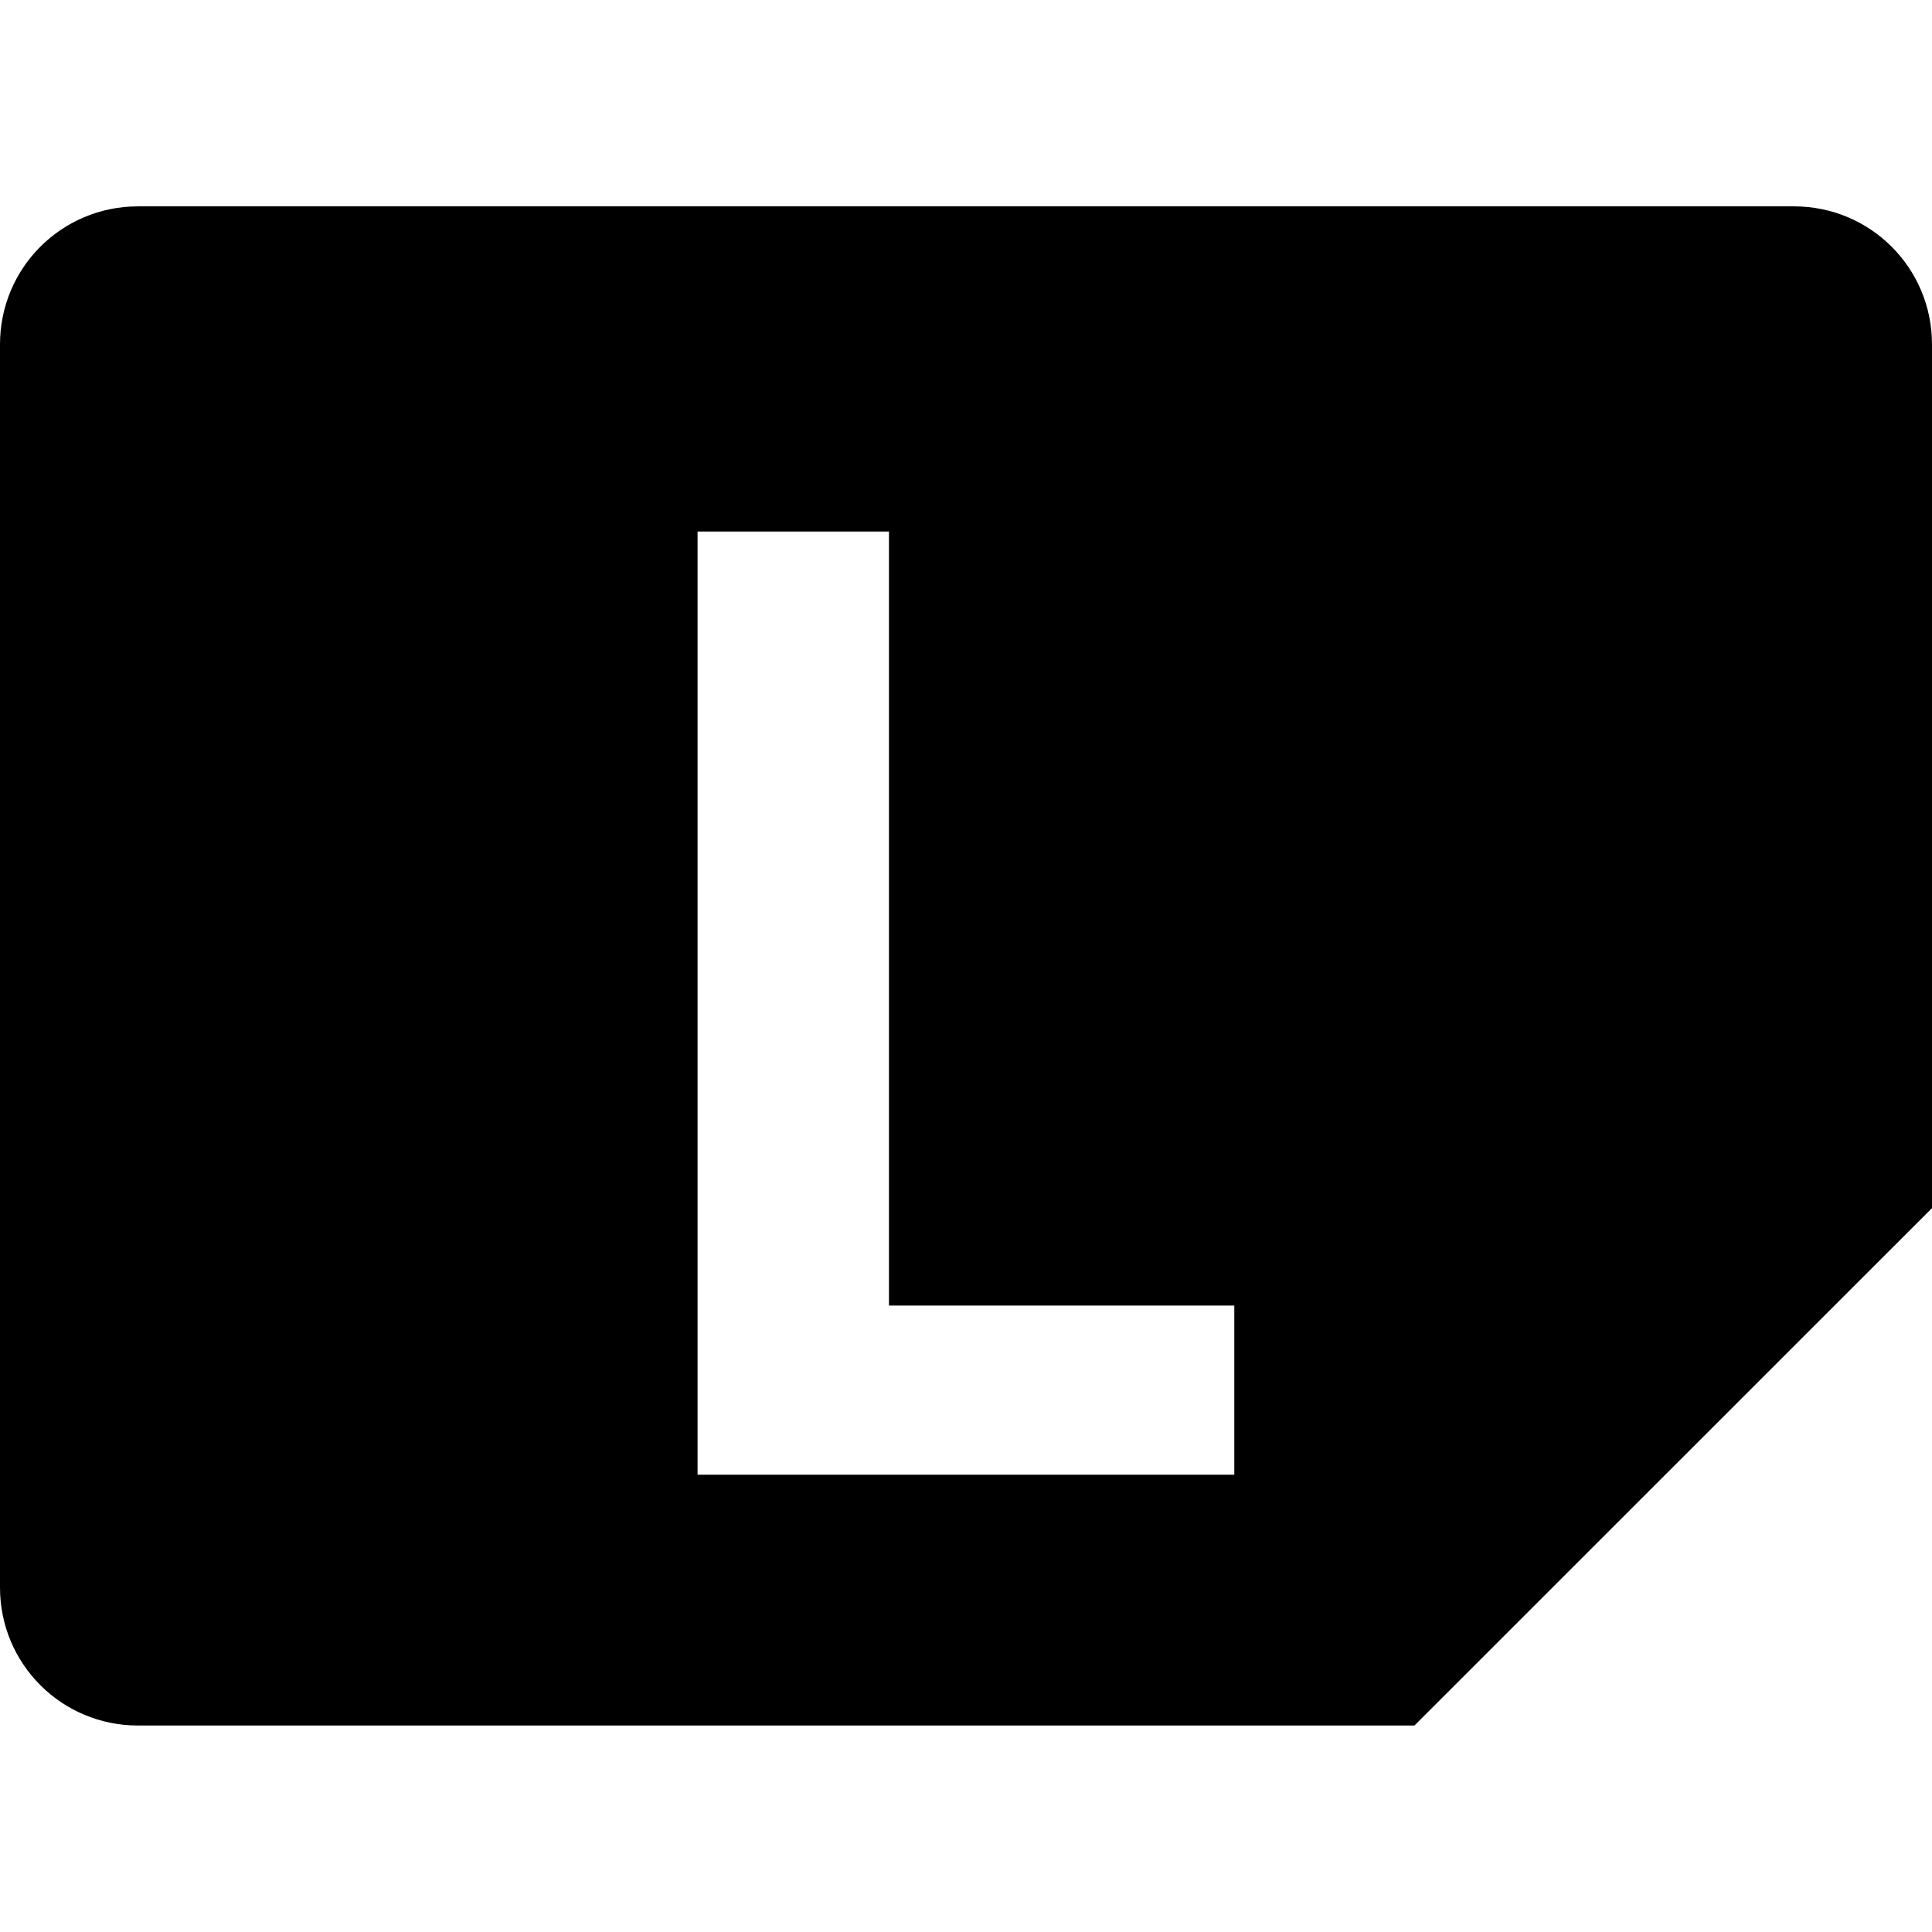
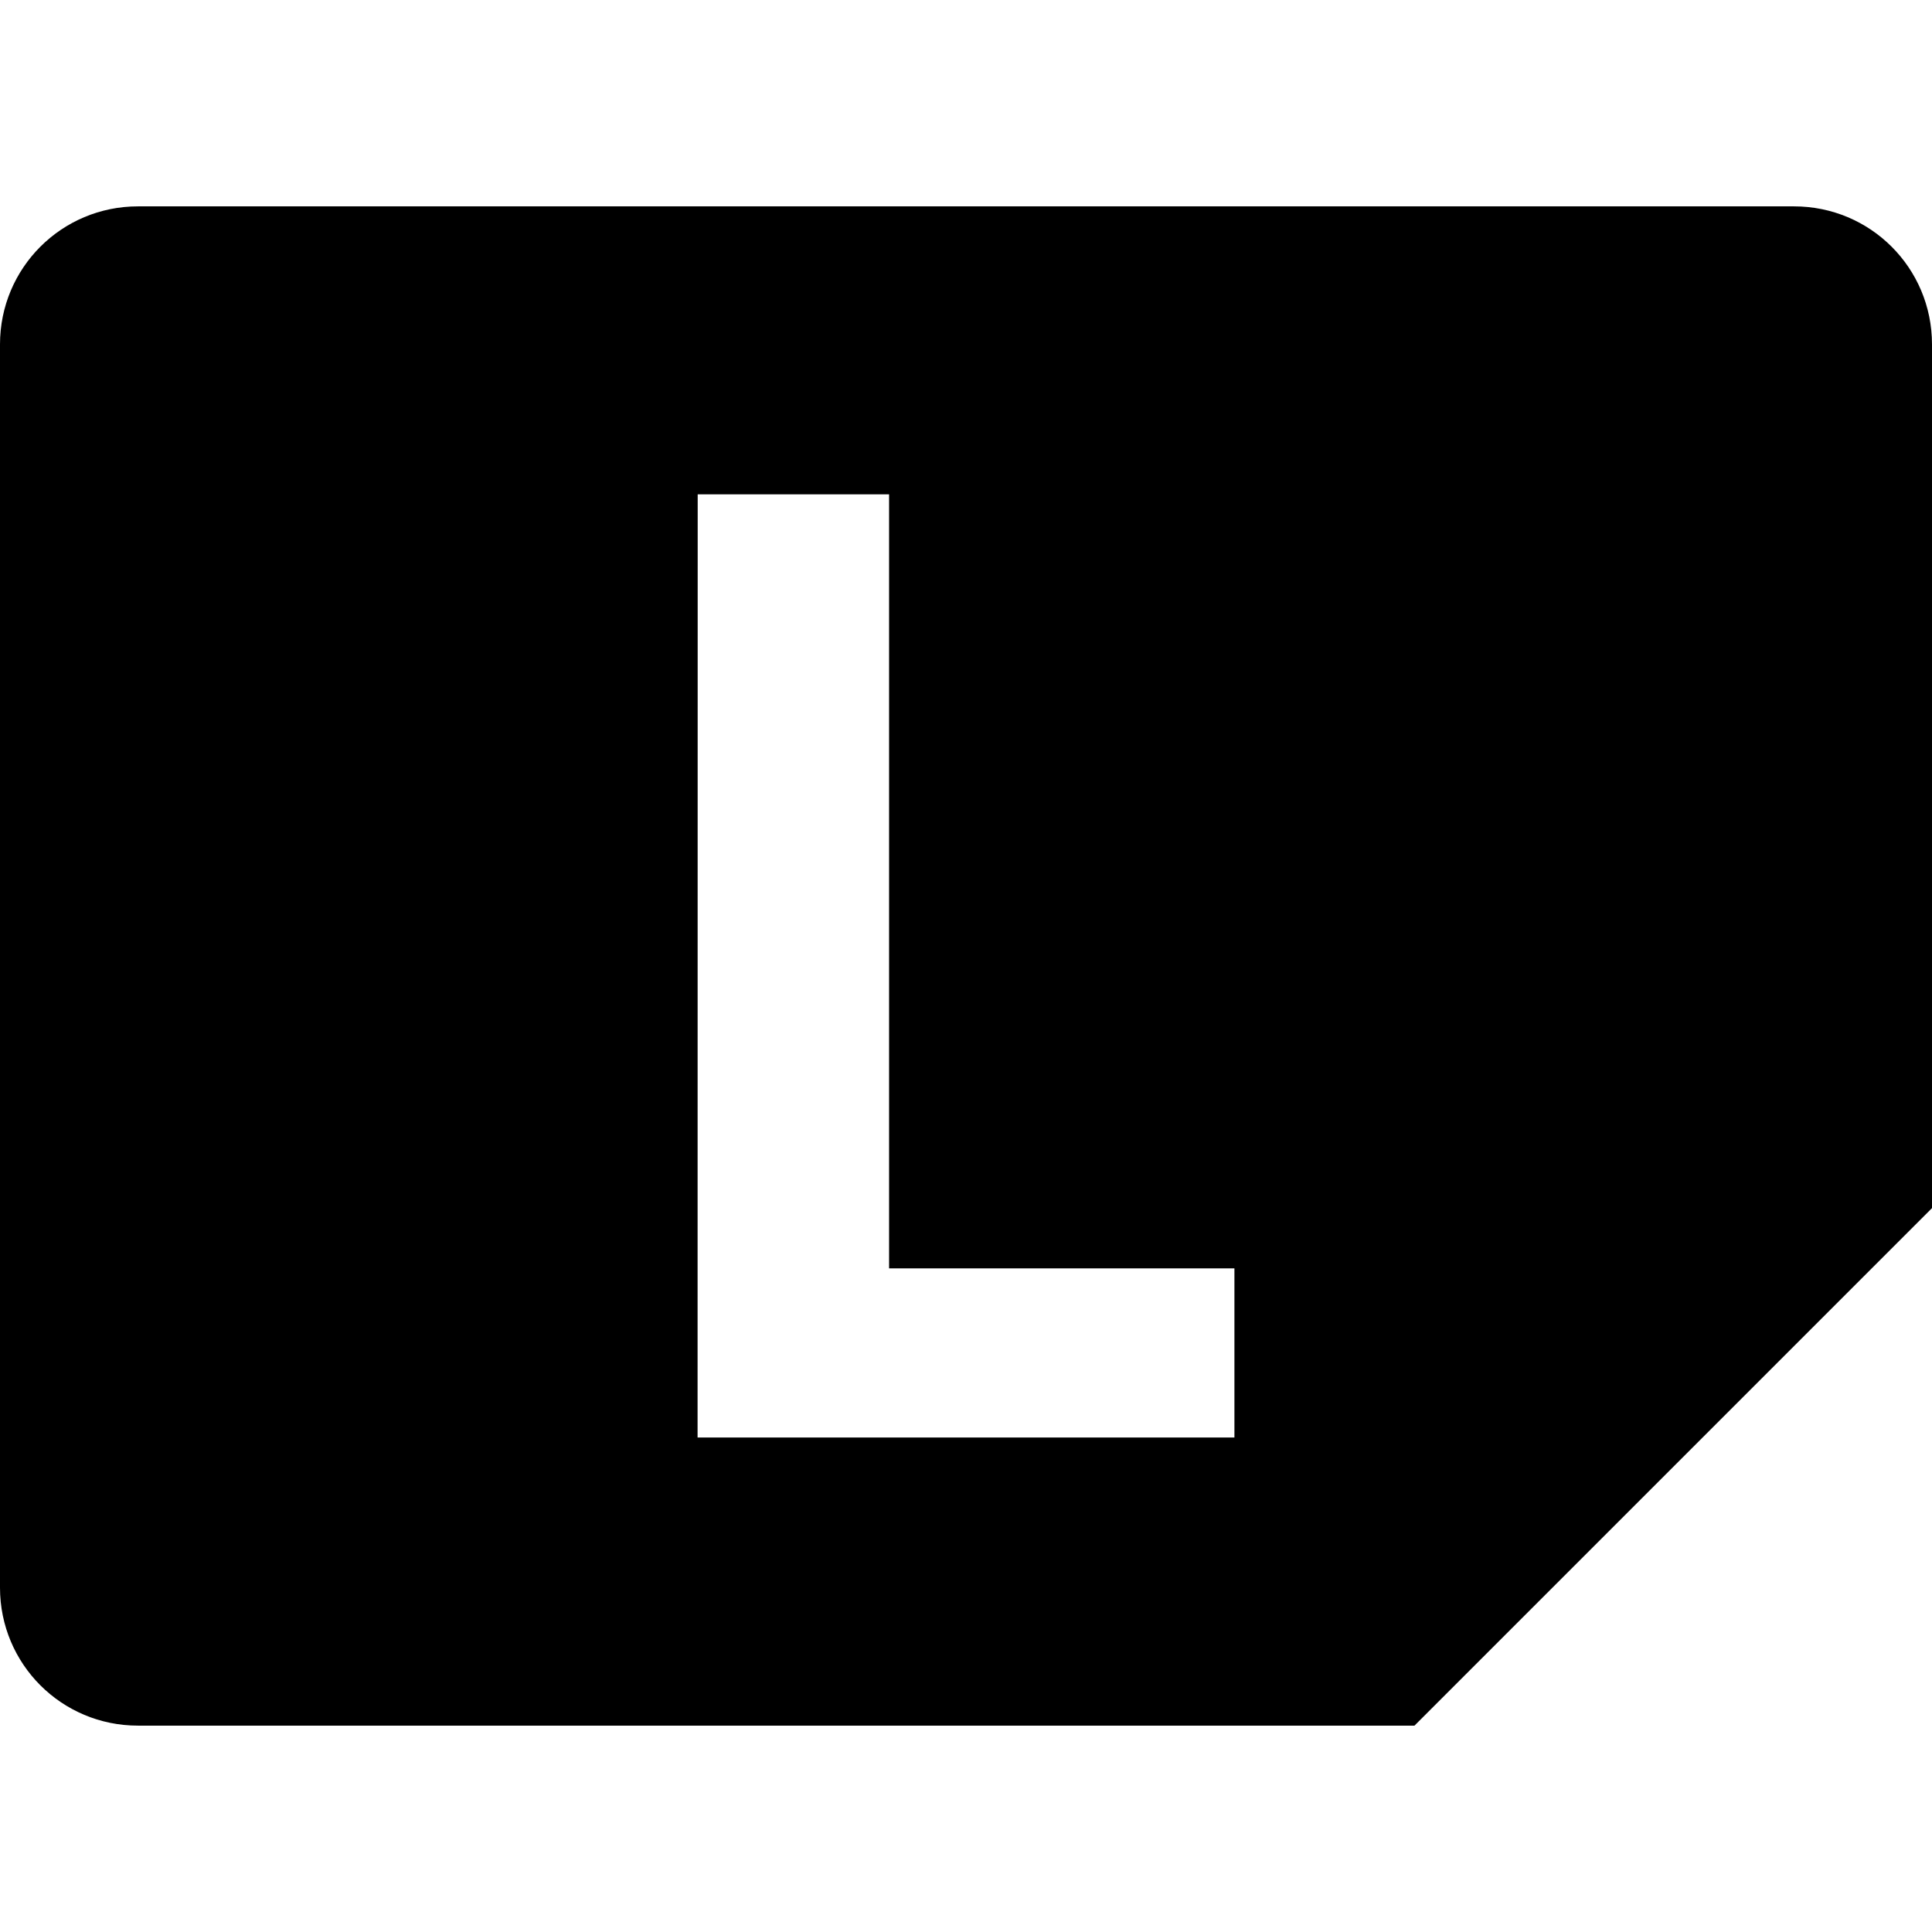
<svg xmlns="http://www.w3.org/2000/svg" xmlns:xlink="http://www.w3.org/1999/xlink" width="16" height="16" version="1" id="svg566">
  <defs id="defs570">
    <linearGradient xlink:href="#linearGradient955" id="linearGradient957" x1="-566.033" y1="-81.183" x2="-462.033" y2="-81.183" gradientUnits="userSpaceOnUse" gradientTransform="translate(413.6656,76.23812)" />
    <linearGradient id="linearGradient955">
      <stop style="stop-color:#2ab43c;stop-opacity:1;" offset="0" id="stop951" />
      <stop style="stop-color:#52d262;stop-opacity:1;" offset="0.044" id="stop959" />
      <stop style="stop-color:#2ab43c;stop-opacity:1;" offset="0.072" id="stop961" />
      <stop style="stop-color:#2ab43c;stop-opacity:1;" offset="0.935" id="stop963" />
      <stop style="stop-color:#52d262;stop-opacity:1;" offset="0.962" id="stop965" />
      <stop style="stop-color:#2ab43c;stop-opacity:1;" offset="1" id="stop953" />
    </linearGradient>
    <linearGradient xlink:href="#linearGradient955" id="linearGradient957-6" x1="-566.033" y1="-81.183" x2="-462.033" y2="-81.183" gradientUnits="userSpaceOnUse" gradientTransform="translate(307.0255,70.63727)" />
  </defs>
-   <path id="path13104-9" style="display:inline;fill:#000000;fill-opacity:1;stroke:none;stroke-width:0.018;stroke-linecap:butt;stroke-linejoin:miter;stroke-miterlimit:4;stroke-dasharray:none;stroke-dashoffset:0;stroke-opacity:1;marker:none;marker-start:none;marker-mid:none;marker-end:none;paint-order:normal;enable-background:new" d="M 1.143,1.709 C 0.51,1.709 0,2.219 0,2.852 v 10.295 c 0,0.633 0.51,1.143 1.143,1.143 H 11.714 L 16,10.005 V 2.852 C 16,2.219 15.49,1.709 14.857,1.709 Z m 4.634,2.693 h 1.585 v 6.41 h 2.86 v 1.401 H 5.777 Z" />
+   <path id="path13104" style="display:inline;fill:#000000;fill-opacity:1;stroke:none;stroke-width:0.018;stroke-linecap:butt;stroke-linejoin:miter;stroke-miterlimit:4;stroke-dasharray:none;stroke-dashoffset:0;stroke-opacity:1;marker:none;marker-start:none;marker-mid:none;marker-end:none;paint-order:normal;enable-background:new" d="M 1.143,1.709 C 0.51,1.709 0,2.219 0,2.852 v 10.296 c 0,0.633 0.51,1.143 1.143,1.143 H 11.714 L 16,10.005 V 2.852 C 16,2.219 15.49,1.709 14.857,1.709 Z m 4.635,2.385 h 1.585 v 6.41 h 2.86 v 1.401 H 5.777 Z" />
</svg>
